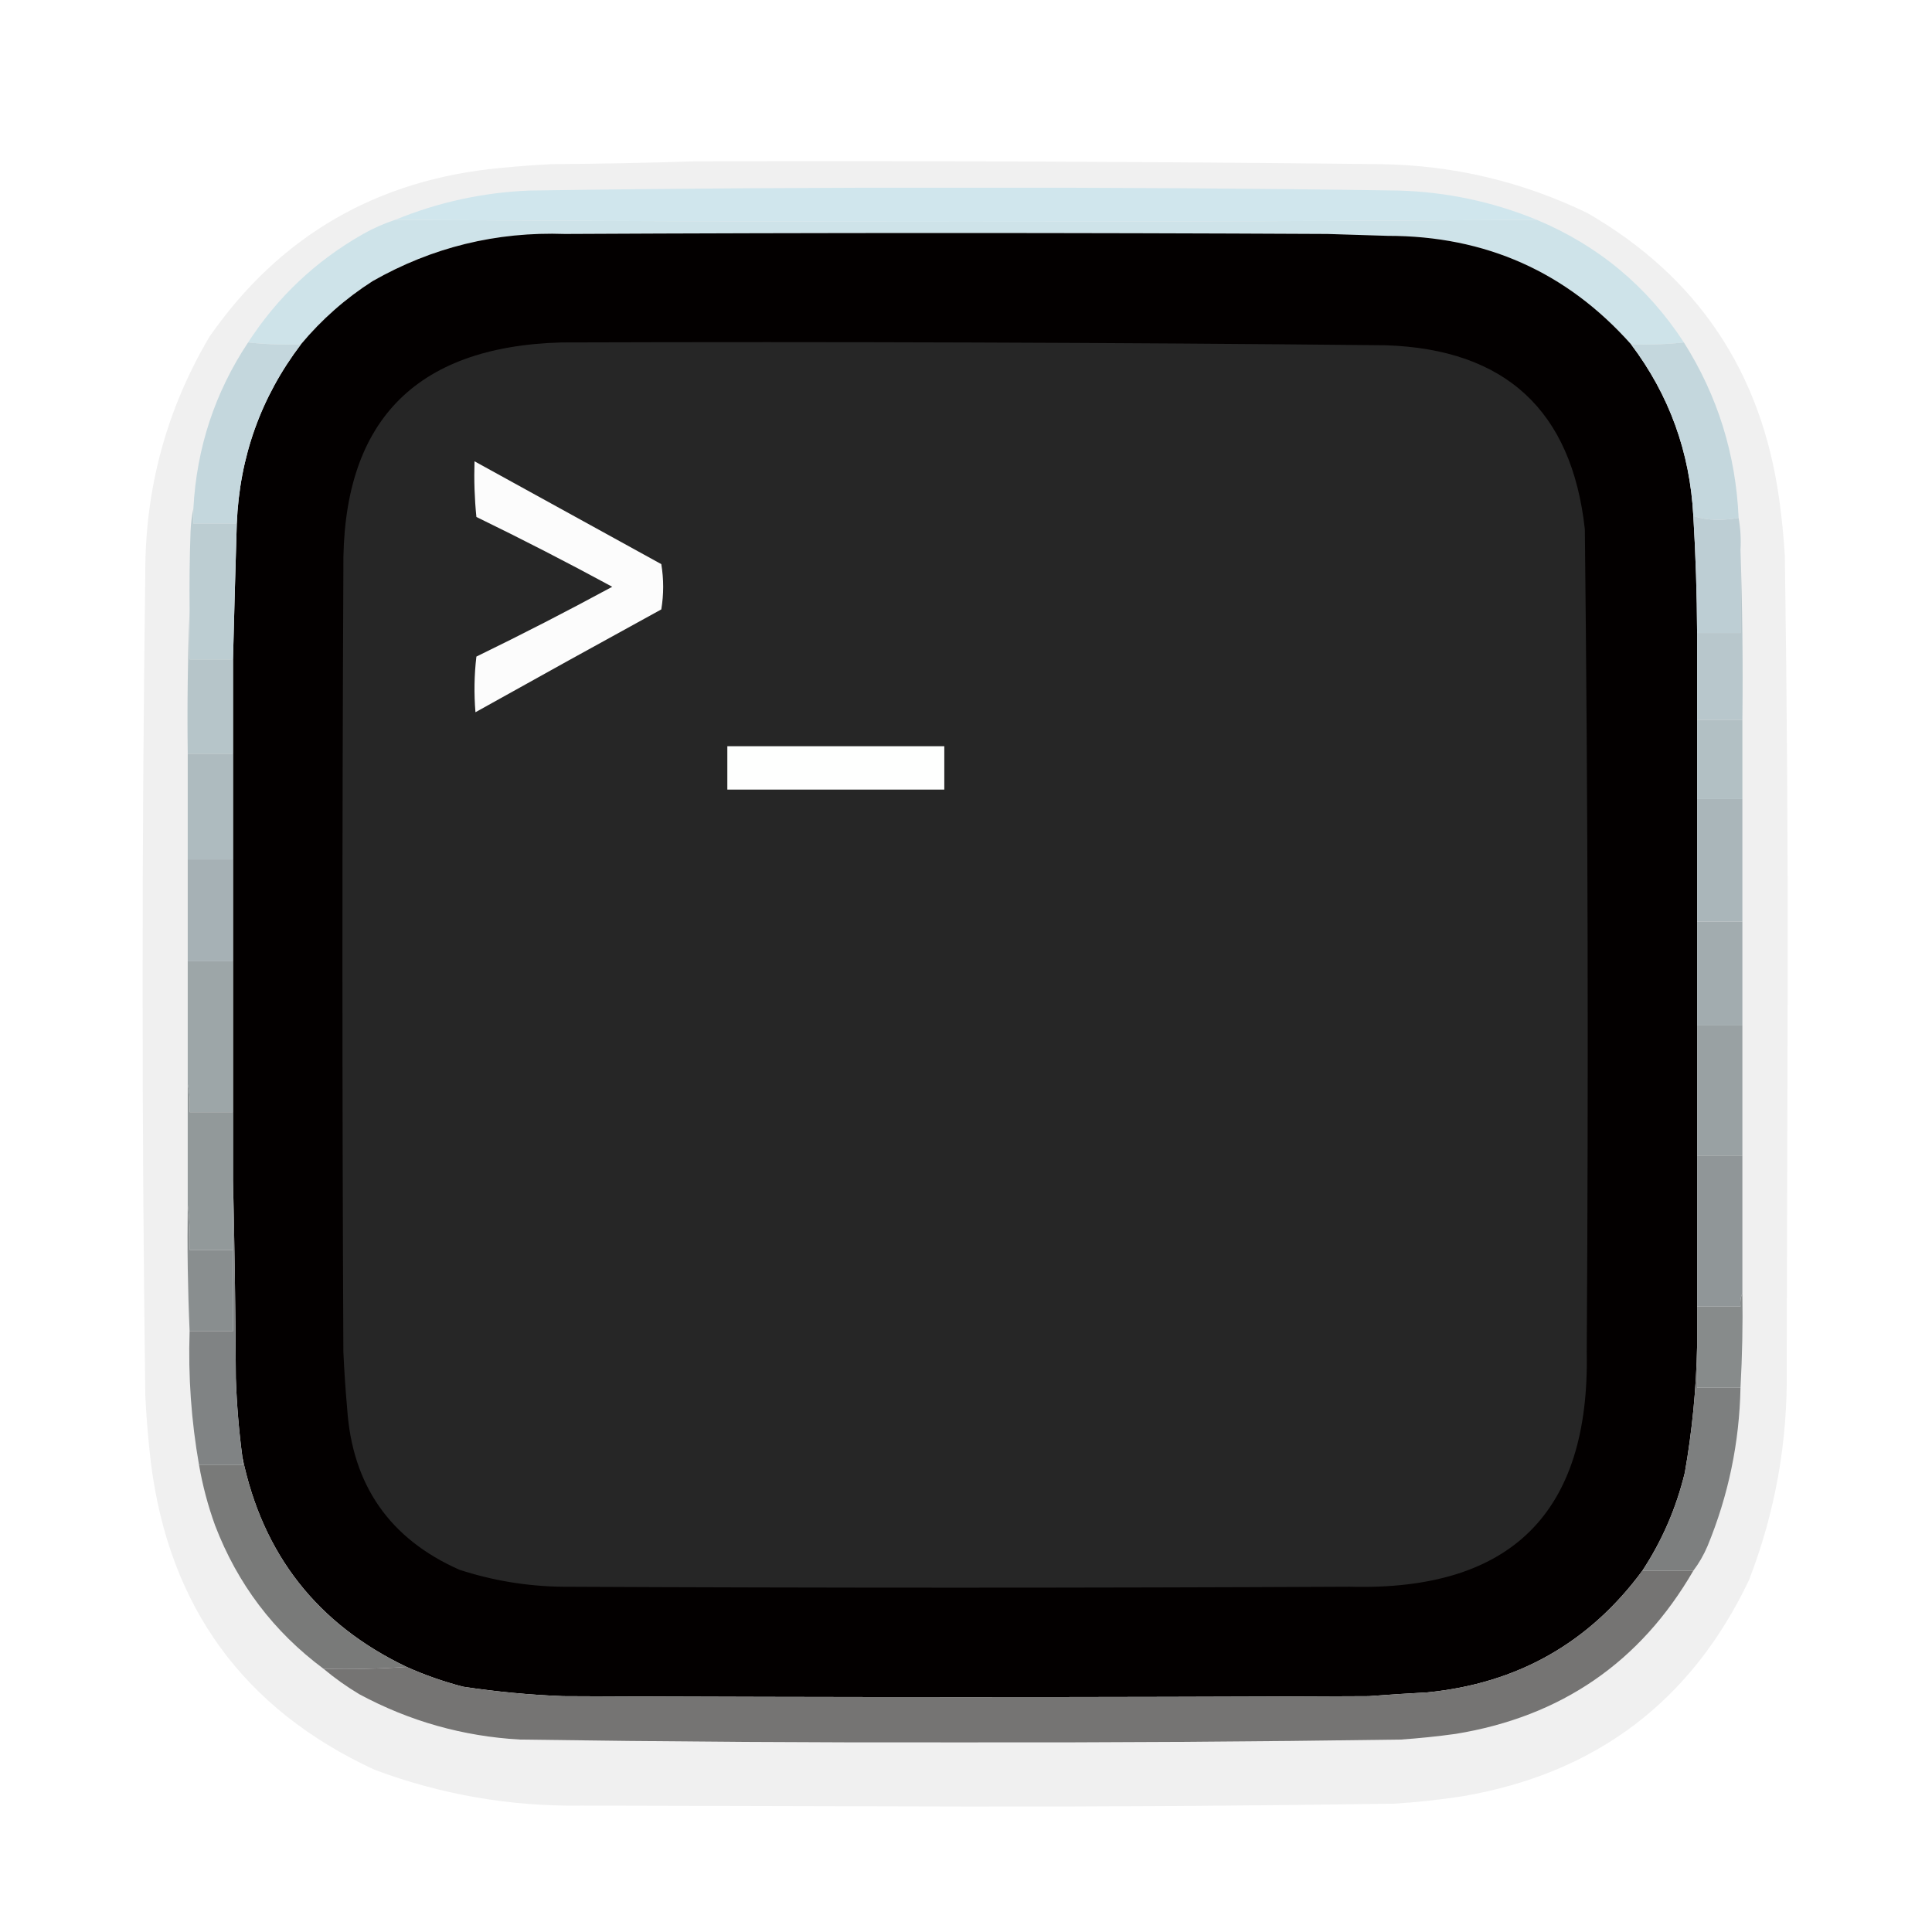
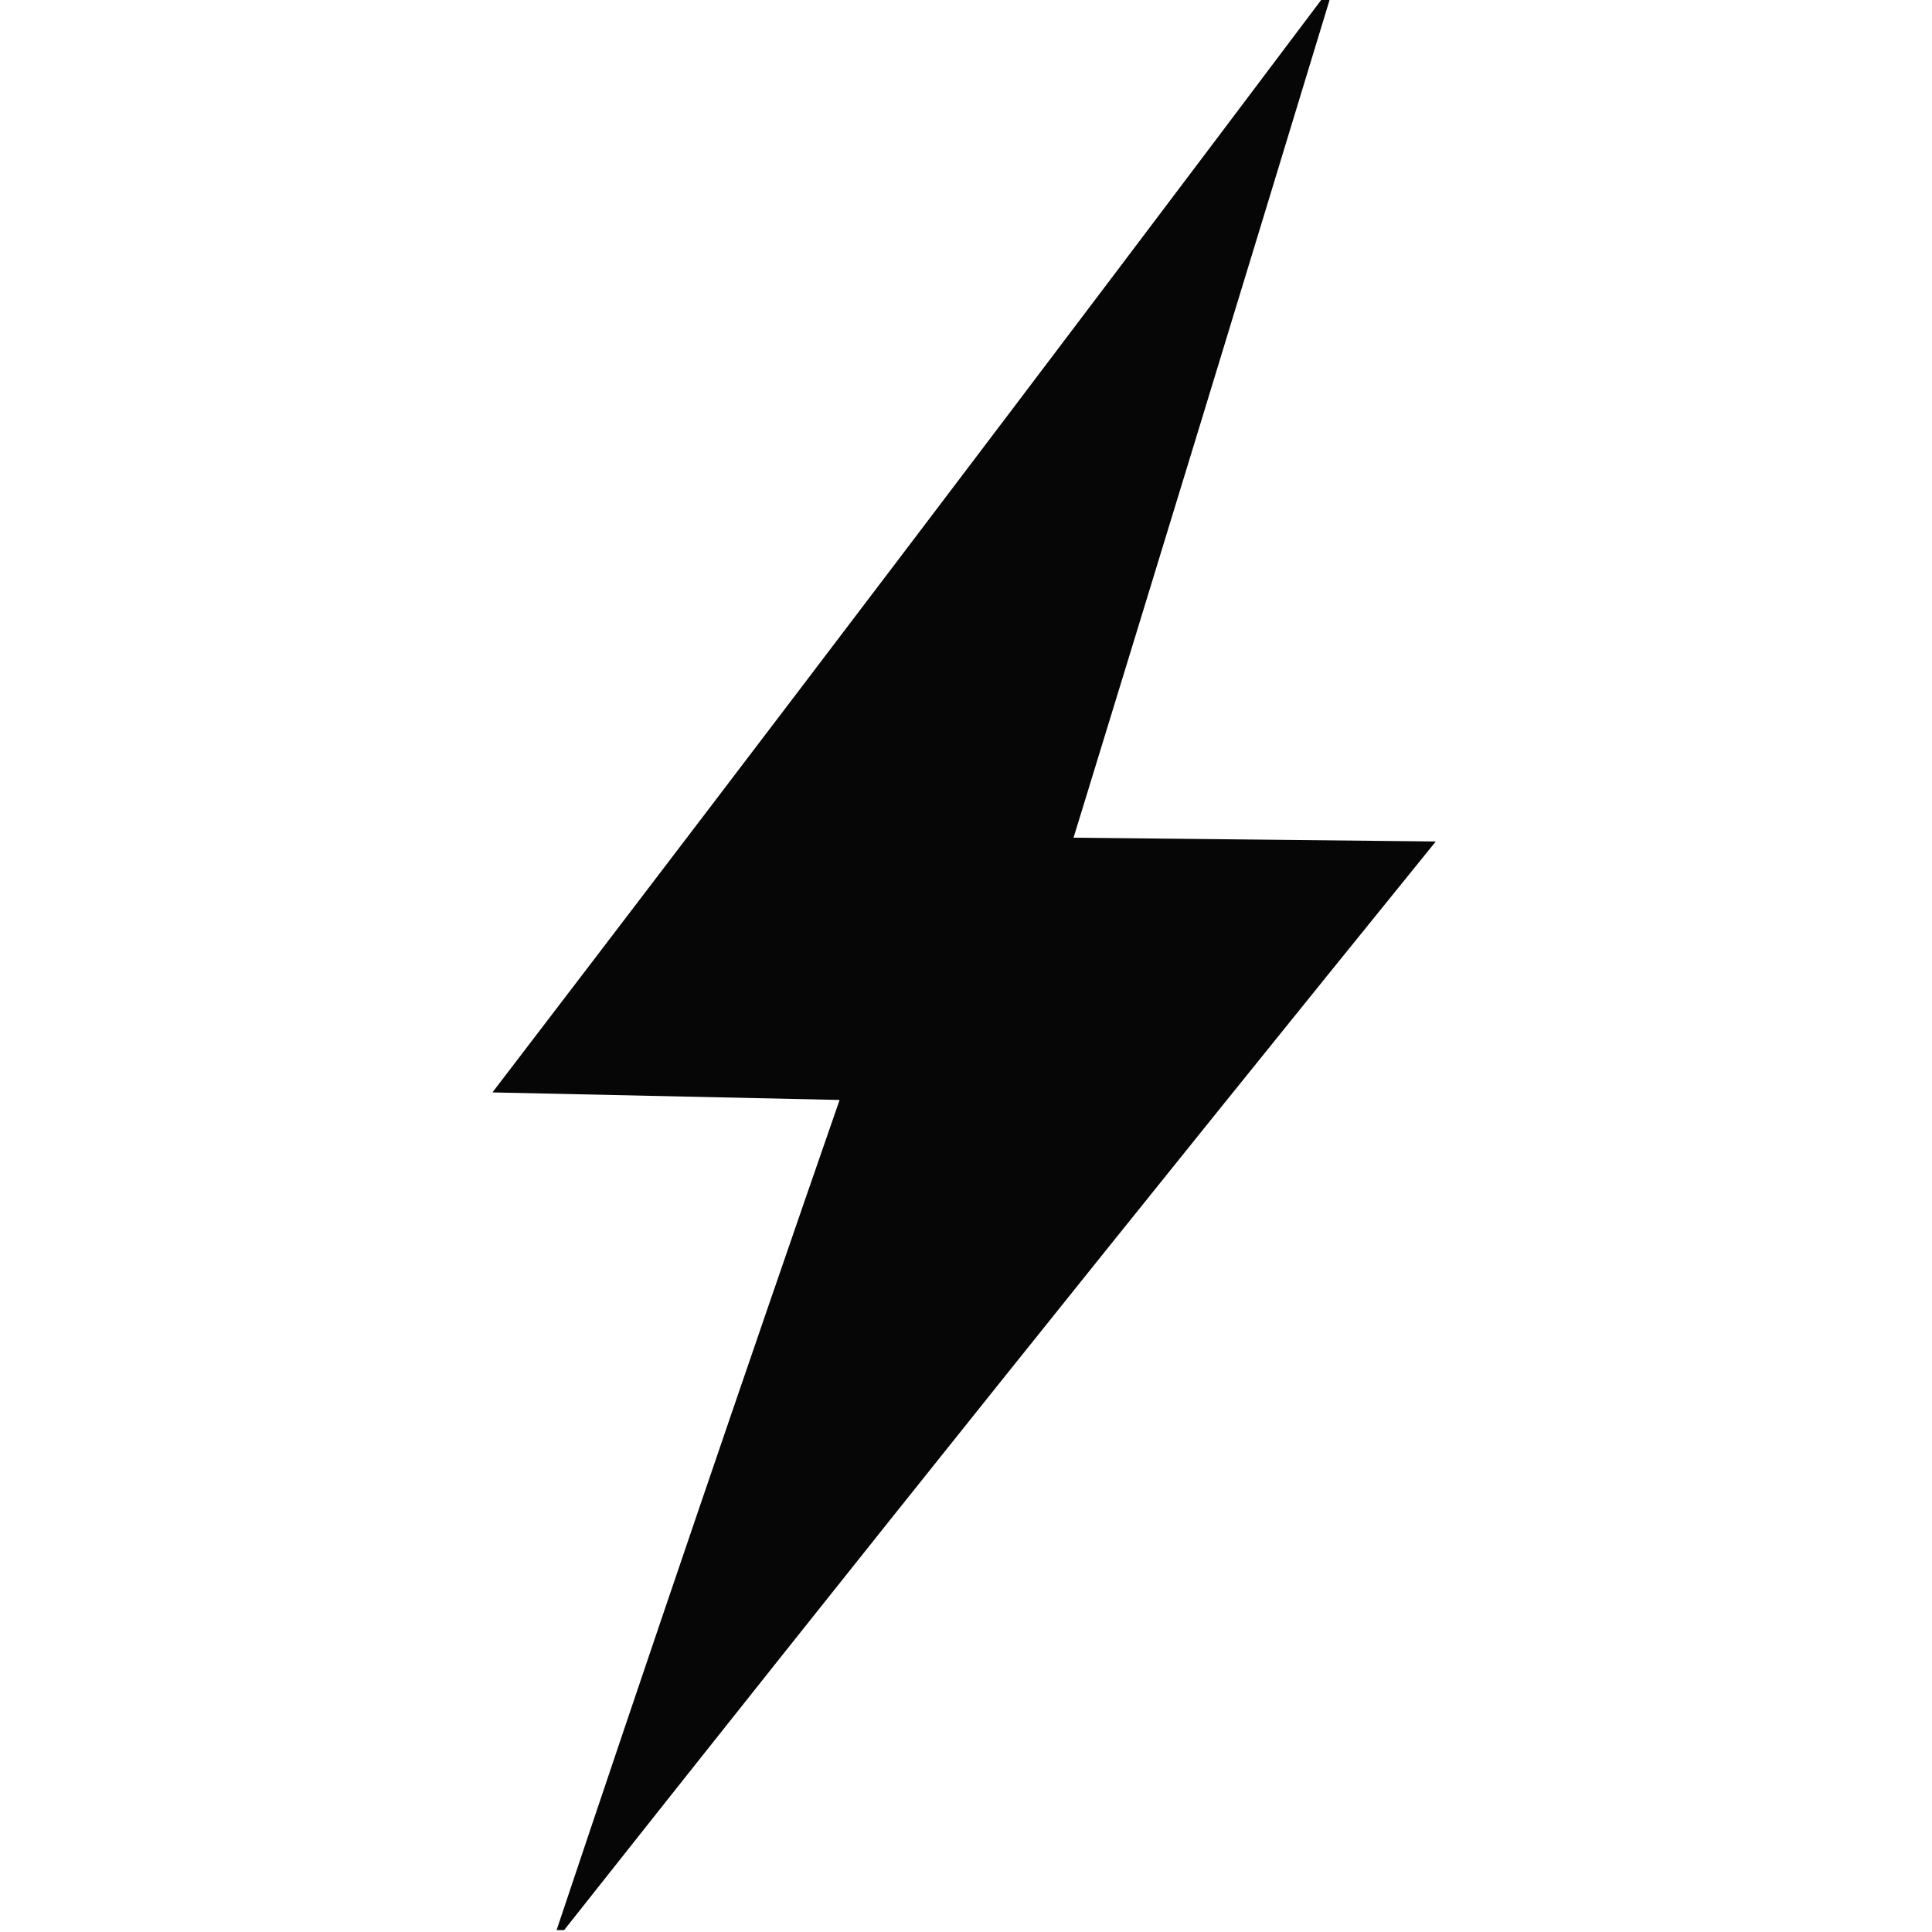
<svg xmlns="http://www.w3.org/2000/svg" xmlns:xlink="http://www.w3.org/1999/xlink" width="256px" height="256px" viewBox="0 0 256 256" version="1.1">
  <defs>
    <filter id="alpha" filterUnits="objectBoundingBox" x="0%" y="0%" width="100%" height="100%">
      <feColorMatrix type="matrix" in="SourceGraphic" values="0 0 0 0 1 0 0 0 0 1 0 0 0 0 1 0 0 0 1 0" />
    </filter>
    <mask id="mask0">
      <g filter="url(#alpha)">
-         <rect x="0" y="0" width="256" height="256" style="fill:rgb(0%,0%,0%);fill-opacity:0.059;stroke:none;" />
+         <rect x="0" y="0" width="256" height="256" style="fill:rgb(0%,0%,0%);fill-opacity:0.976;stroke:none;" />
      </g>
    </mask>
    <clipPath id="clip1">
      <rect x="0" y="0" width="256" height="256" />
    </clipPath>
    <g id="surface5" clip-path="url(#clip1)">
-       <path style=" stroke:none;fill-rule:evenodd;fill:rgb(0%,0%,0%);fill-opacity:1;" d="M 92.125 21.375 C 122.375 21.293 152.625 21.418 182.875 21.75 C 192.535 21.883 201.703 24.047 210.375 28.25 C 224.953 36.68 233.41 49.305 235.75 66.125 C 236.098 68.613 236.348 71.113 236.5 73.625 C 236.781 92.539 236.906 111.457 236.875 130.375 C 236.832 147.375 236.793 164.375 236.75 181.375 C 236.895 191.043 235.227 200.379 231.75 209.375 C 224.109 225.426 211.484 234.969 193.875 238 C 190.809 238.48 187.723 238.816 184.625 239 C 165.711 239.281 146.793 239.406 127.875 239.375 C 110.957 239.332 94.043 239.293 77.125 239.25 C 67.652 239.395 58.484 237.809 49.625 234.5 C 32.289 226.477 22.414 212.934 20 193.875 C 19.645 190.883 19.395 187.883 19.25 184.875 C 18.777 148.543 18.777 112.207 19.25 75.875 C 19.242 64.656 22.074 54.242 27.75 44.625 C 37.082 31.227 49.957 23.766 66.375 22.25 C 68.621 22.031 70.871 21.863 73.125 21.75 C 79.5 21.707 85.836 21.582 92.125 21.375 Z M 92.125 21.375 " />
+       <path style=" stroke:none;fill-rule:evenodd;fill:rgb(0%,0%,0%);fill-opacity:1;" d="M 175.25 -0.25 C 175.582 -0.25 175.918 -0.25 176.25 -0.25 C 164.969 36.844 153.637 73.93 142.25 111 C 158.25 111.168 174.25 111.332 190.25 111.5 C 151.441 159.387 112.941 207.469 74.75 255.75 C 74.418 255.75 74.082 255.75 73.75 255.75 C 86.047 219.02 98.547 182.355 111.25 145.75 C 95.918 145.418 80.582 145.082 65.25 144.75 C 102.121 96.551 138.789 48.215 175.25 -0.25 Z M 175.25 -0.25 " />
    </g>
  </defs>
  <g id="surface1">
    <use xlink:href="#surface5" mask="url(#mask0)" />
-     <path style=" stroke:none;fill-rule:evenodd;fill:rgb(81.569%,90.196%,92.941%);fill-opacity:1;" d="M 203.625 29.125 C 153.207 29.457 102.793 29.457 52.375 29.125 C 58.031 26.801 63.949 25.508 70.125 25.25 C 89.414 24.965 108.707 24.84 128 24.875 C 147.129 24.84 166.254 24.965 185.375 25.25 C 191.727 25.445 197.809 26.734 203.625 29.125 Z M 203.625 29.125 " />
-     <path style=" stroke:none;fill-rule:evenodd;fill:rgb(80.784%,89.02%,91.373%);fill-opacity:1;" d="M 52.375 29.125 C 102.793 29.457 153.207 29.457 203.625 29.125 C 211.789 32.539 218.289 37.957 223.125 45.375 C 220.836 45.625 218.504 45.707 216.125 45.625 C 207.59 36.035 196.84 31.246 183.875 31.25 C 181.207 31.168 178.543 31.082 175.875 31 C 142.207 30.832 108.543 30.832 74.875 31 C 65.762 30.68 57.262 32.762 49.375 37.25 C 45.781 39.551 42.617 42.34 39.875 45.625 C 37.496 45.707 35.164 45.625 32.875 45.375 C 36.781 39.344 41.863 34.551 48.125 31 C 49.488 30.234 50.906 29.609 52.375 29.125 Z M 52.375 29.125 " />
-     <path style=" stroke:none;fill-rule:evenodd;fill:rgb(1.176%,0%,0%);fill-opacity:1;" d="M 216.125 45.625 C 221.184 52.336 223.934 59.918 224.375 68.375 C 224.684 73.535 224.852 78.699 224.875 83.875 C 224.875 87.707 224.875 91.543 224.875 95.375 C 224.875 98.875 224.875 102.375 224.875 105.875 C 224.875 111.293 224.875 116.707 224.875 122.125 C 224.875 126.707 224.875 131.293 224.875 135.875 C 224.875 141.625 224.875 147.375 224.875 153.125 C 224.875 159.793 224.875 166.457 224.875 173.125 C 224.875 174.875 224.875 176.625 224.875 178.375 C 224.77 183.965 224.227 189.547 223.25 195.125 C 222.121 199.797 220.246 204.133 217.625 208.125 C 210.574 217.695 201.074 223.07 189.125 224.25 C 186.539 224.387 183.957 224.555 181.375 224.75 C 145.793 224.918 110.207 224.918 74.625 224.75 C 70.184 224.582 65.766 224.164 61.375 223.5 C 58.793 222.832 56.293 221.957 53.875 220.875 C 42.051 215.219 34.801 205.969 32.125 193.125 C 31.66 189.645 31.371 186.145 31.25 182.625 C 31.207 173.832 31.082 165.082 30.875 156.375 C 30.875 153.375 30.875 150.375 30.875 147.375 C 30.875 140.707 30.875 134.043 30.875 127.375 C 30.875 122.875 30.875 118.375 30.875 113.875 C 30.875 109.207 30.875 104.543 30.875 99.875 C 30.875 95.707 30.875 91.543 30.875 87.375 C 31.027 81.375 31.195 75.375 31.375 69.375 C 31.738 60.539 34.57 52.621 39.875 45.625 C 42.617 42.34 45.781 39.551 49.375 37.25 C 57.262 32.762 65.762 30.68 74.875 31 C 108.543 30.832 142.207 30.832 175.875 31 C 178.543 31.082 181.207 31.168 183.875 31.25 C 196.84 31.246 207.59 36.035 216.125 45.625 Z M 216.125 45.625 " />
-     <path style=" stroke:none;fill-rule:evenodd;fill:rgb(14.902%,14.902%,14.902%);fill-opacity:1;" d="M 74.375 45.375 C 110.793 45.258 147.211 45.383 183.625 45.75 C 199.48 46.273 208.273 54.398 210 70.125 C 210.406 106.457 210.488 142.789 210.25 179.125 C 210.68 200.445 200.219 210.82 178.875 210.25 C 144.043 210.418 109.207 210.418 74.375 210.25 C 69.758 210.176 65.258 209.426 60.875 208 C 51.637 203.91 46.676 196.785 46 186.625 C 45.777 184.129 45.609 181.629 45.5 179.125 C 45.332 144.625 45.332 110.125 45.5 75.625 C 45.234 56.016 54.859 45.934 74.375 45.375 Z M 74.375 45.375 " />
-     <path style=" stroke:none;fill-rule:evenodd;fill:rgb(76.863%,84.314%,86.667%);fill-opacity:1;" d="M 32.875 45.375 C 35.164 45.625 37.496 45.707 39.875 45.625 C 34.57 52.621 31.738 60.539 31.375 69.375 C 29.457 69.375 27.543 69.375 25.625 69.375 C 25.625 68.707 25.625 68.043 25.625 67.375 C 26.055 59.344 28.469 52.008 32.875 45.375 Z M 32.875 45.375 " />
-     <path style=" stroke:none;fill-rule:evenodd;fill:rgb(76.863%,84.314%,86.667%);fill-opacity:1;" d="M 223.125 45.375 C 227.594 52.445 230.008 60.195 230.375 68.625 C 229.461 68.793 228.504 68.875 227.5 68.875 C 226.395 68.859 225.352 68.691 224.375 68.375 C 223.934 59.918 221.184 52.336 216.125 45.625 C 218.504 45.707 220.836 45.625 223.125 45.375 Z M 223.125 45.375 " />
-     <path style=" stroke:none;fill-rule:evenodd;fill:rgb(98.824%,98.824%,98.824%);fill-opacity:1;" d="M 62.875 61.125 C 71.117 65.664 79.367 70.207 87.625 74.75 C 87.957 76.75 87.957 78.75 87.625 80.75 C 79.398 85.262 71.188 89.801 63 94.375 C 62.797 91.898 62.836 89.438 63.125 87 C 69.211 84.039 75.211 80.957 81.125 77.75 C 75.211 74.543 69.211 71.461 63.125 68.5 C 62.879 66.062 62.797 63.605 62.875 61.125 Z M 62.875 61.125 " />
-     <path style=" stroke:none;fill-rule:evenodd;fill:rgb(73.725%,80.392%,82.353%);fill-opacity:1;" d="M 25.625 67.375 C 25.625 68.043 25.625 68.707 25.625 69.375 C 27.543 69.375 29.457 69.375 31.375 69.375 C 31.195 75.375 31.027 81.375 30.875 87.375 C 28.957 87.375 27.043 87.375 25.125 87.375 C 25.125 85.207 25.125 83.043 25.125 80.875 C 25.082 77.375 25.125 73.875 25.25 70.375 C 25.293 69.328 25.418 68.328 25.625 67.375 Z M 25.625 67.375 " />
-     <path style=" stroke:none;fill-rule:evenodd;fill:rgb(74.118%,80.784%,83.137%);fill-opacity:1;" d="M 224.375 68.375 C 225.352 68.691 226.395 68.859 227.5 68.875 C 228.504 68.875 229.461 68.793 230.375 68.625 C 230.621 69.992 230.707 71.41 230.625 72.875 C 230.625 76.543 230.625 80.207 230.625 83.875 C 228.707 83.875 226.793 83.875 224.875 83.875 C 224.852 78.699 224.684 73.535 224.375 68.375 Z M 224.375 68.375 " />
-     <path style=" stroke:none;fill-rule:evenodd;fill:rgb(72.157%,78.039%,80%);fill-opacity:1;" d="M 230.625 72.875 C 230.875 80.332 230.957 87.832 230.875 95.375 C 228.875 95.375 226.875 95.375 224.875 95.375 C 224.875 91.543 224.875 87.707 224.875 83.875 C 226.793 83.875 228.707 83.875 230.625 83.875 C 230.625 80.207 230.625 76.543 230.625 72.875 Z M 230.625 72.875 " />
-     <path style=" stroke:none;fill-rule:evenodd;fill:rgb(71.373%,77.255%,78.824%);fill-opacity:1;" d="M 25.125 80.875 C 25.125 83.043 25.125 85.207 25.125 87.375 C 27.043 87.375 28.957 87.375 30.875 87.375 C 30.875 91.543 30.875 95.707 30.875 99.875 C 28.875 99.875 26.875 99.875 24.875 99.875 C 24.793 93.5 24.875 87.164 25.125 80.875 Z M 25.125 80.875 " />
-     <path style=" stroke:none;fill-rule:evenodd;fill:rgb(99.608%,100%,99.608%);fill-opacity:1;" d="M 96.375 98.875 C 105.957 98.875 115.543 98.875 125.125 98.875 C 125.125 100.793 125.125 102.707 125.125 104.625 C 115.543 104.625 105.957 104.625 96.375 104.625 C 96.375 102.707 96.375 100.793 96.375 98.875 Z M 96.375 98.875 " />
-     <path style=" stroke:none;fill-rule:evenodd;fill:rgb(69.804%,75.294%,76.863%);fill-opacity:1;" d="M 224.875 95.375 C 226.875 95.375 228.875 95.375 230.875 95.375 C 230.875 98.875 230.875 102.375 230.875 105.875 C 228.875 105.875 226.875 105.875 224.875 105.875 C 224.875 102.375 224.875 98.875 224.875 95.375 Z M 224.875 95.375 " />
-     <path style=" stroke:none;fill-rule:evenodd;fill:rgb(68.235%,73.333%,74.902%);fill-opacity:1;" d="M 24.875 99.875 C 26.875 99.875 28.875 99.875 30.875 99.875 C 30.875 104.543 30.875 109.207 30.875 113.875 C 28.875 113.875 26.875 113.875 24.875 113.875 C 24.875 109.207 24.875 104.543 24.875 99.875 Z M 24.875 99.875 " />
-     <path style=" stroke:none;fill-rule:evenodd;fill:rgb(66.667%,71.373%,72.941%);fill-opacity:1;" d="M 224.875 105.875 C 226.875 105.875 228.875 105.875 230.875 105.875 C 230.875 111.293 230.875 116.707 230.875 122.125 C 228.875 122.125 226.875 122.125 224.875 122.125 C 224.875 116.707 224.875 111.293 224.875 105.875 Z M 224.875 105.875 " />
-     <path style=" stroke:none;fill-rule:evenodd;fill:rgb(65.098%,69.412%,70.98%);fill-opacity:1;" d="M 24.875 113.875 C 26.875 113.875 28.875 113.875 30.875 113.875 C 30.875 118.375 30.875 122.875 30.875 127.375 C 28.875 127.375 26.875 127.375 24.875 127.375 C 24.875 122.875 24.875 118.375 24.875 113.875 Z M 24.875 113.875 " />
-     <path style=" stroke:none;fill-rule:evenodd;fill:rgb(63.529%,67.451%,68.627%);fill-opacity:1;" d="M 224.875 122.125 C 226.875 122.125 228.875 122.125 230.875 122.125 C 230.875 126.707 230.875 131.293 230.875 135.875 C 228.875 135.875 226.875 135.875 224.875 135.875 C 224.875 131.293 224.875 126.707 224.875 122.125 Z M 224.875 122.125 " />
-     <path style=" stroke:none;fill-rule:evenodd;fill:rgb(61.569%,65.098%,65.882%);fill-opacity:1;" d="M 24.875 127.375 C 26.875 127.375 28.875 127.375 30.875 127.375 C 30.875 134.043 30.875 140.707 30.875 147.375 C 28.957 147.375 27.043 147.375 25.125 147.375 C 25.207 146.078 25.121 144.828 24.875 143.625 C 24.875 138.207 24.875 132.793 24.875 127.375 Z M 24.875 127.375 " />
-     <path style=" stroke:none;fill-rule:evenodd;fill:rgb(60%,63.137%,63.922%);fill-opacity:1;" d="M 224.875 135.875 C 226.875 135.875 228.875 135.875 230.875 135.875 C 230.875 141.625 230.875 147.375 230.875 153.125 C 228.875 153.125 226.875 153.125 224.875 153.125 C 224.875 147.375 224.875 141.625 224.875 135.875 Z M 224.875 135.875 " />
-     <path style=" stroke:none;fill-rule:evenodd;fill:rgb(57.255%,60%,60.392%);fill-opacity:1;" d="M 24.875 143.625 C 25.121 144.828 25.207 146.078 25.125 147.375 C 27.043 147.375 28.957 147.375 30.875 147.375 C 30.875 150.375 30.875 153.375 30.875 156.375 C 30.875 159.457 30.875 162.543 30.875 165.625 C 28.957 165.625 27.043 165.625 25.125 165.625 C 25.207 163.578 25.121 161.578 24.875 159.625 C 24.875 154.293 24.875 148.957 24.875 143.625 Z M 24.875 143.625 " />
-     <path style=" stroke:none;fill-rule:evenodd;fill:rgb(56.471%,58.824%,59.608%);fill-opacity:1;" d="M 224.875 153.125 C 226.875 153.125 228.875 153.125 230.875 153.125 C 230.875 159.207 230.875 165.293 230.875 171.375 C 230.633 171.902 230.551 172.484 230.625 173.125 C 228.707 173.125 226.793 173.125 224.875 173.125 C 224.875 166.457 224.875 159.793 224.875 153.125 Z M 224.875 153.125 " />
-     <path style=" stroke:none;fill-rule:evenodd;fill:rgb(53.725%,55.686%,56.078%);fill-opacity:1;" d="M 24.875 159.625 C 25.121 161.578 25.207 163.578 25.125 165.625 C 27.043 165.625 28.957 165.625 30.875 165.625 C 30.875 169.207 30.875 172.793 30.875 176.375 C 28.957 176.375 27.043 176.375 25.125 176.375 C 24.879 170.805 24.797 165.219 24.875 159.625 Z M 24.875 159.625 " />
-     <path style=" stroke:none;fill-rule:evenodd;fill:rgb(52.941%,54.51%,54.51%);fill-opacity:1;" d="M 230.875 171.375 C 230.941 175.547 230.855 179.715 230.625 183.875 C 228.707 183.875 226.793 183.875 224.875 183.875 C 224.875 182.043 224.875 180.207 224.875 178.375 C 224.875 176.625 224.875 174.875 224.875 173.125 C 226.793 173.125 228.707 173.125 230.625 173.125 C 230.551 172.484 230.633 171.902 230.875 171.375 Z M 230.875 171.375 " />
-     <path style=" stroke:none;fill-rule:evenodd;fill:rgb(50.196%,51.373%,51.765%);fill-opacity:1;" d="M 30.875 156.375 C 31.082 165.082 31.207 173.832 31.25 182.625 C 31.371 186.145 31.66 189.645 32.125 193.125 C 32.125 193.457 32.125 193.793 32.125 194.125 C 30.207 194.125 28.293 194.125 26.375 194.125 C 25.34 188.258 24.926 182.34 25.125 176.375 C 27.043 176.375 28.957 176.375 30.875 176.375 C 30.875 172.793 30.875 169.207 30.875 165.625 C 30.875 162.543 30.875 159.457 30.875 156.375 Z M 30.875 156.375 " />
-     <path style=" stroke:none;fill-rule:evenodd;fill:rgb(49.02%,49.804%,49.804%);fill-opacity:1;" d="M 224.875 178.375 C 224.875 180.207 224.875 182.043 224.875 183.875 C 226.793 183.875 228.707 183.875 230.625 183.875 C 230.48 191.156 229.023 198.156 226.25 204.875 C 225.746 206.055 225.121 207.141 224.375 208.125 C 222.125 208.125 219.875 208.125 217.625 208.125 C 220.246 204.133 222.121 199.797 223.25 195.125 C 224.227 189.547 224.77 183.965 224.875 178.375 Z M 224.875 178.375 " />
-     <path style=" stroke:none;fill-rule:evenodd;fill:rgb(47.451%,47.843%,47.451%);fill-opacity:1;" d="M 32.125 193.125 C 34.801 205.969 42.051 215.219 53.875 220.875 C 50.254 221.125 46.586 221.207 42.875 221.125 C 36.266 216.215 31.473 209.883 28.5 202.125 C 27.555 199.516 26.848 196.852 26.375 194.125 C 28.293 194.125 30.207 194.125 32.125 194.125 C 32.125 193.793 32.125 193.457 32.125 193.125 Z M 32.125 193.125 " />
-     <path style=" stroke:none;fill-rule:evenodd;fill:rgb(45.882%,45.49%,45.098%);fill-opacity:1;" d="M 217.625 208.125 C 219.875 208.125 222.125 208.125 224.375 208.125 C 217.344 220.266 206.844 227.473 192.875 229.75 C 190.469 230.082 188.051 230.332 185.625 230.5 C 166.129 230.785 146.629 230.91 127.125 230.875 C 107.707 230.91 88.289 230.785 68.875 230.5 C 61.34 230.07 54.258 228.07 47.625 224.5 C 45.938 223.492 44.355 222.367 42.875 221.125 C 46.586 221.207 50.254 221.125 53.875 220.875 C 56.293 221.957 58.793 222.832 61.375 223.5 C 65.766 224.164 70.184 224.582 74.625 224.75 C 110.207 224.918 145.793 224.918 181.375 224.75 C 183.957 224.555 186.539 224.387 189.125 224.25 C 201.074 223.07 210.574 217.695 217.625 208.125 Z M 217.625 208.125 " />
  </g>
</svg>
